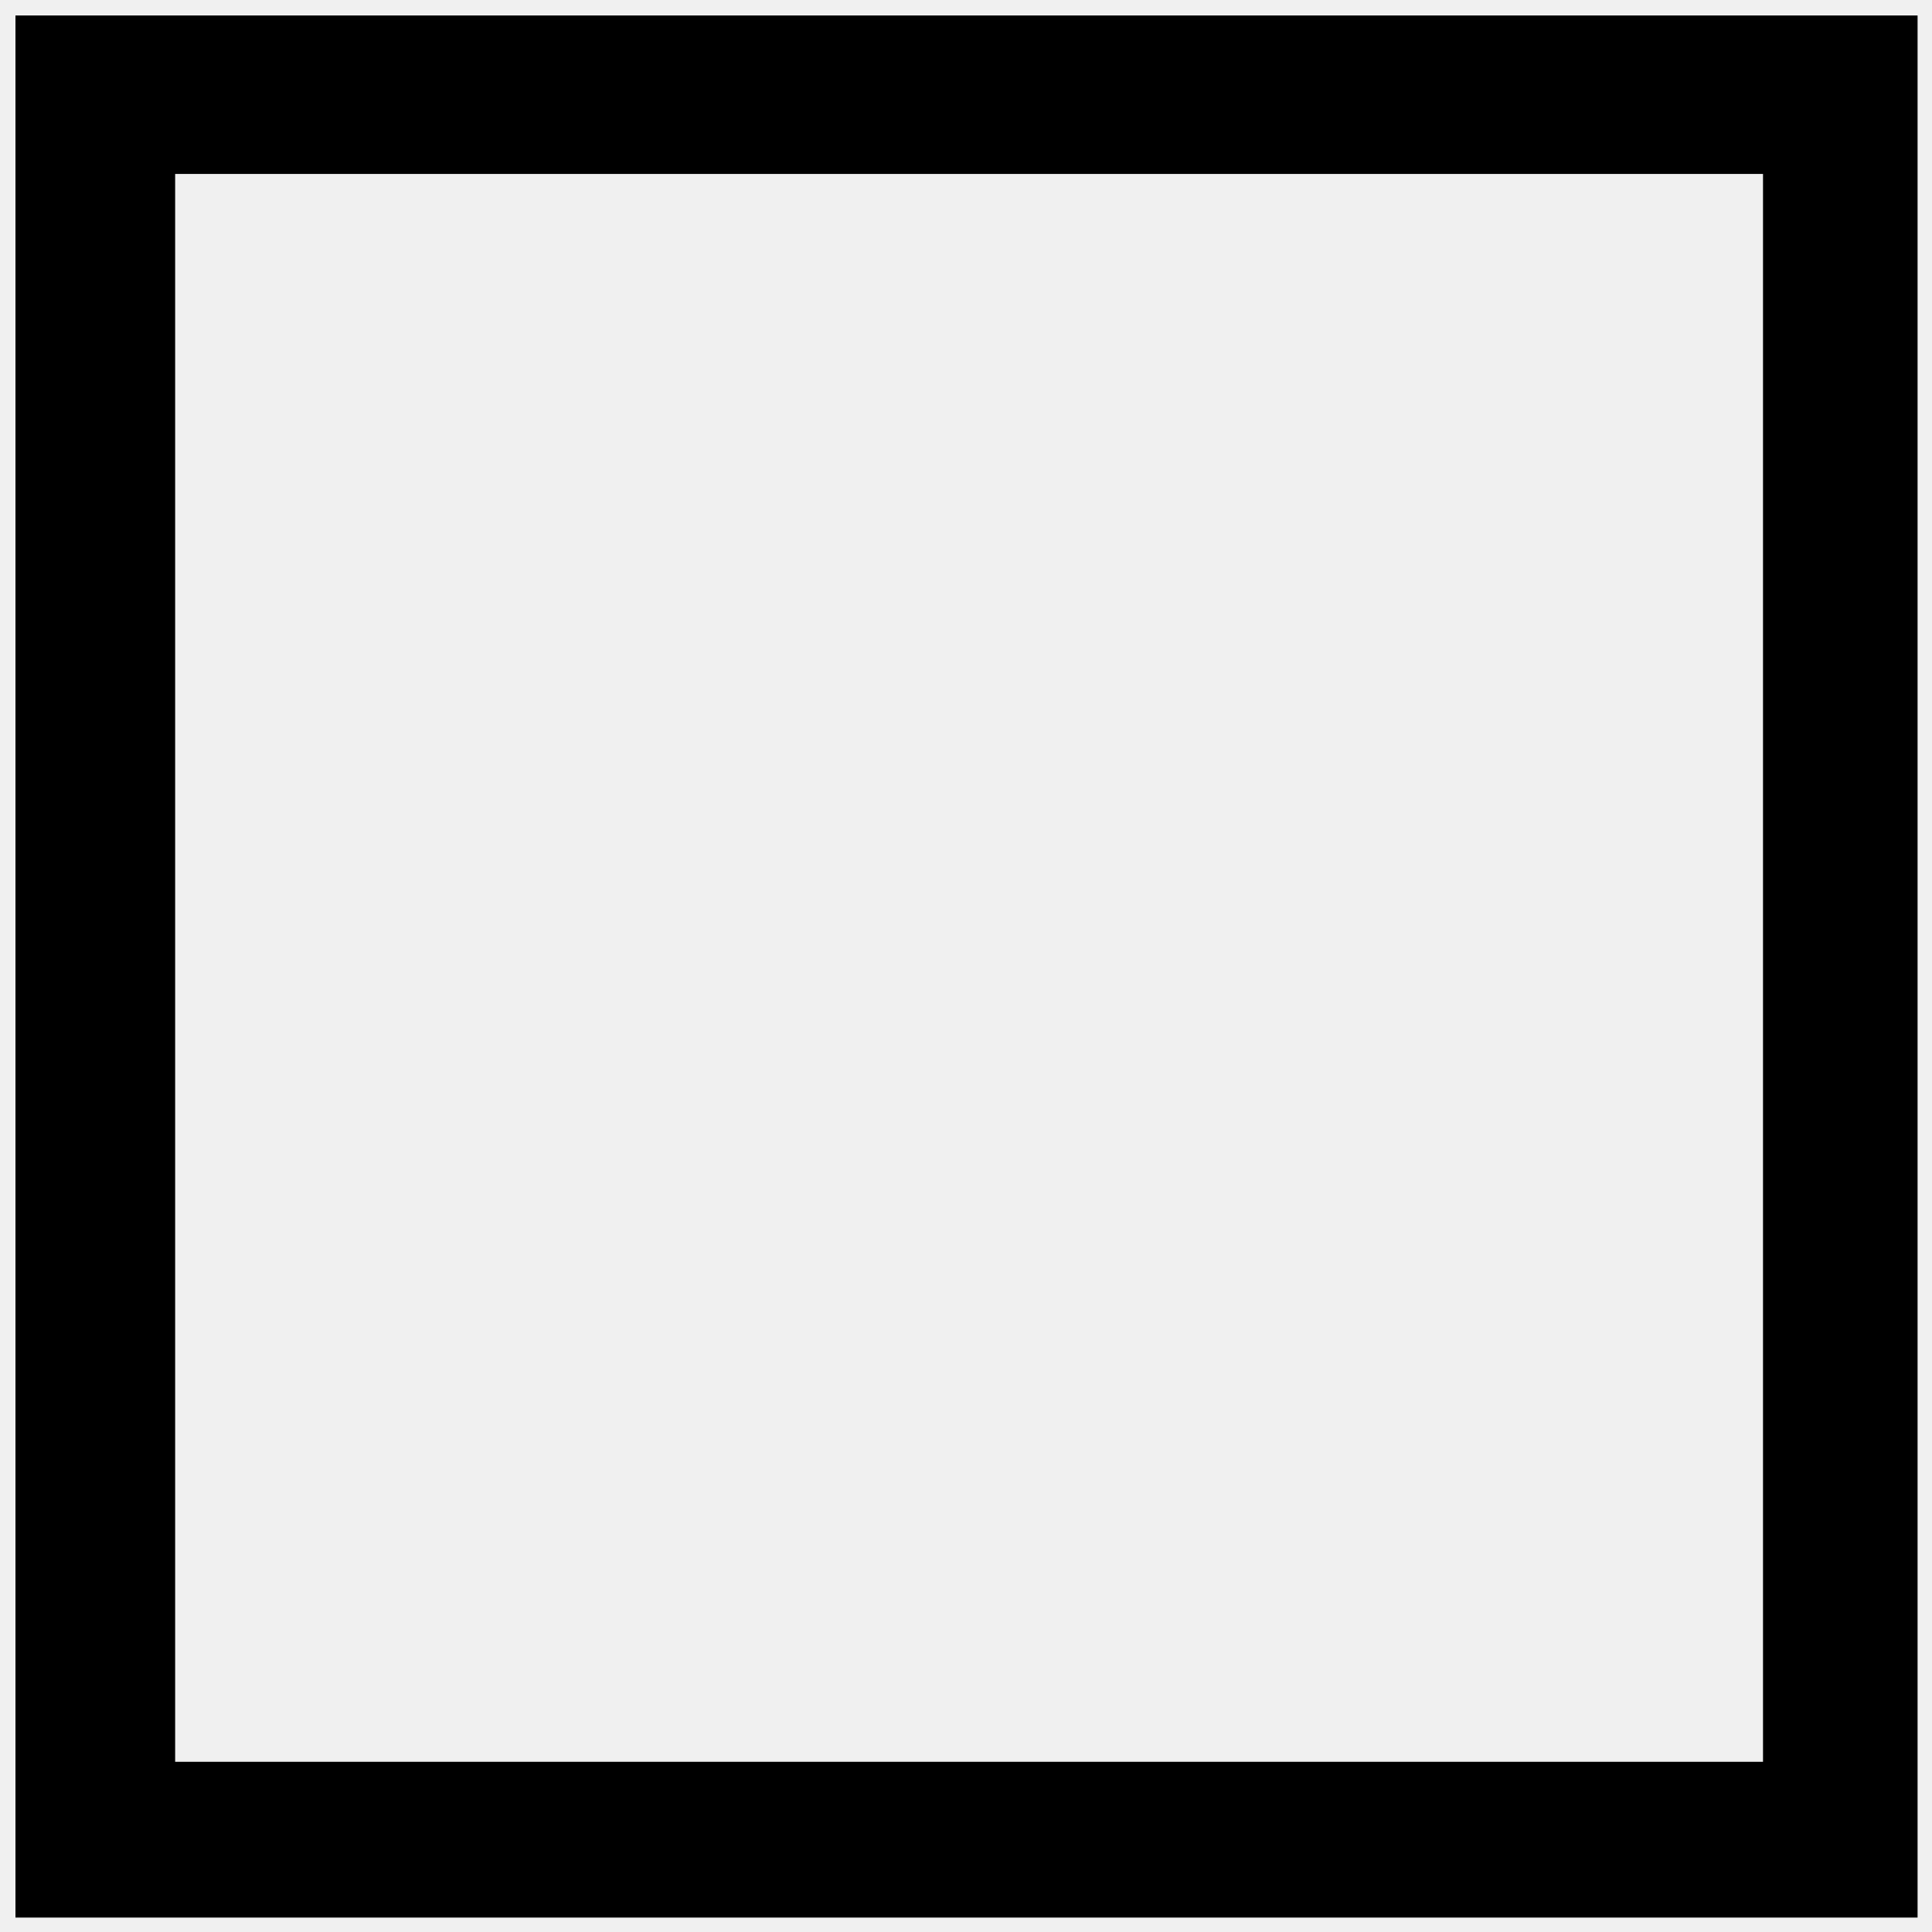
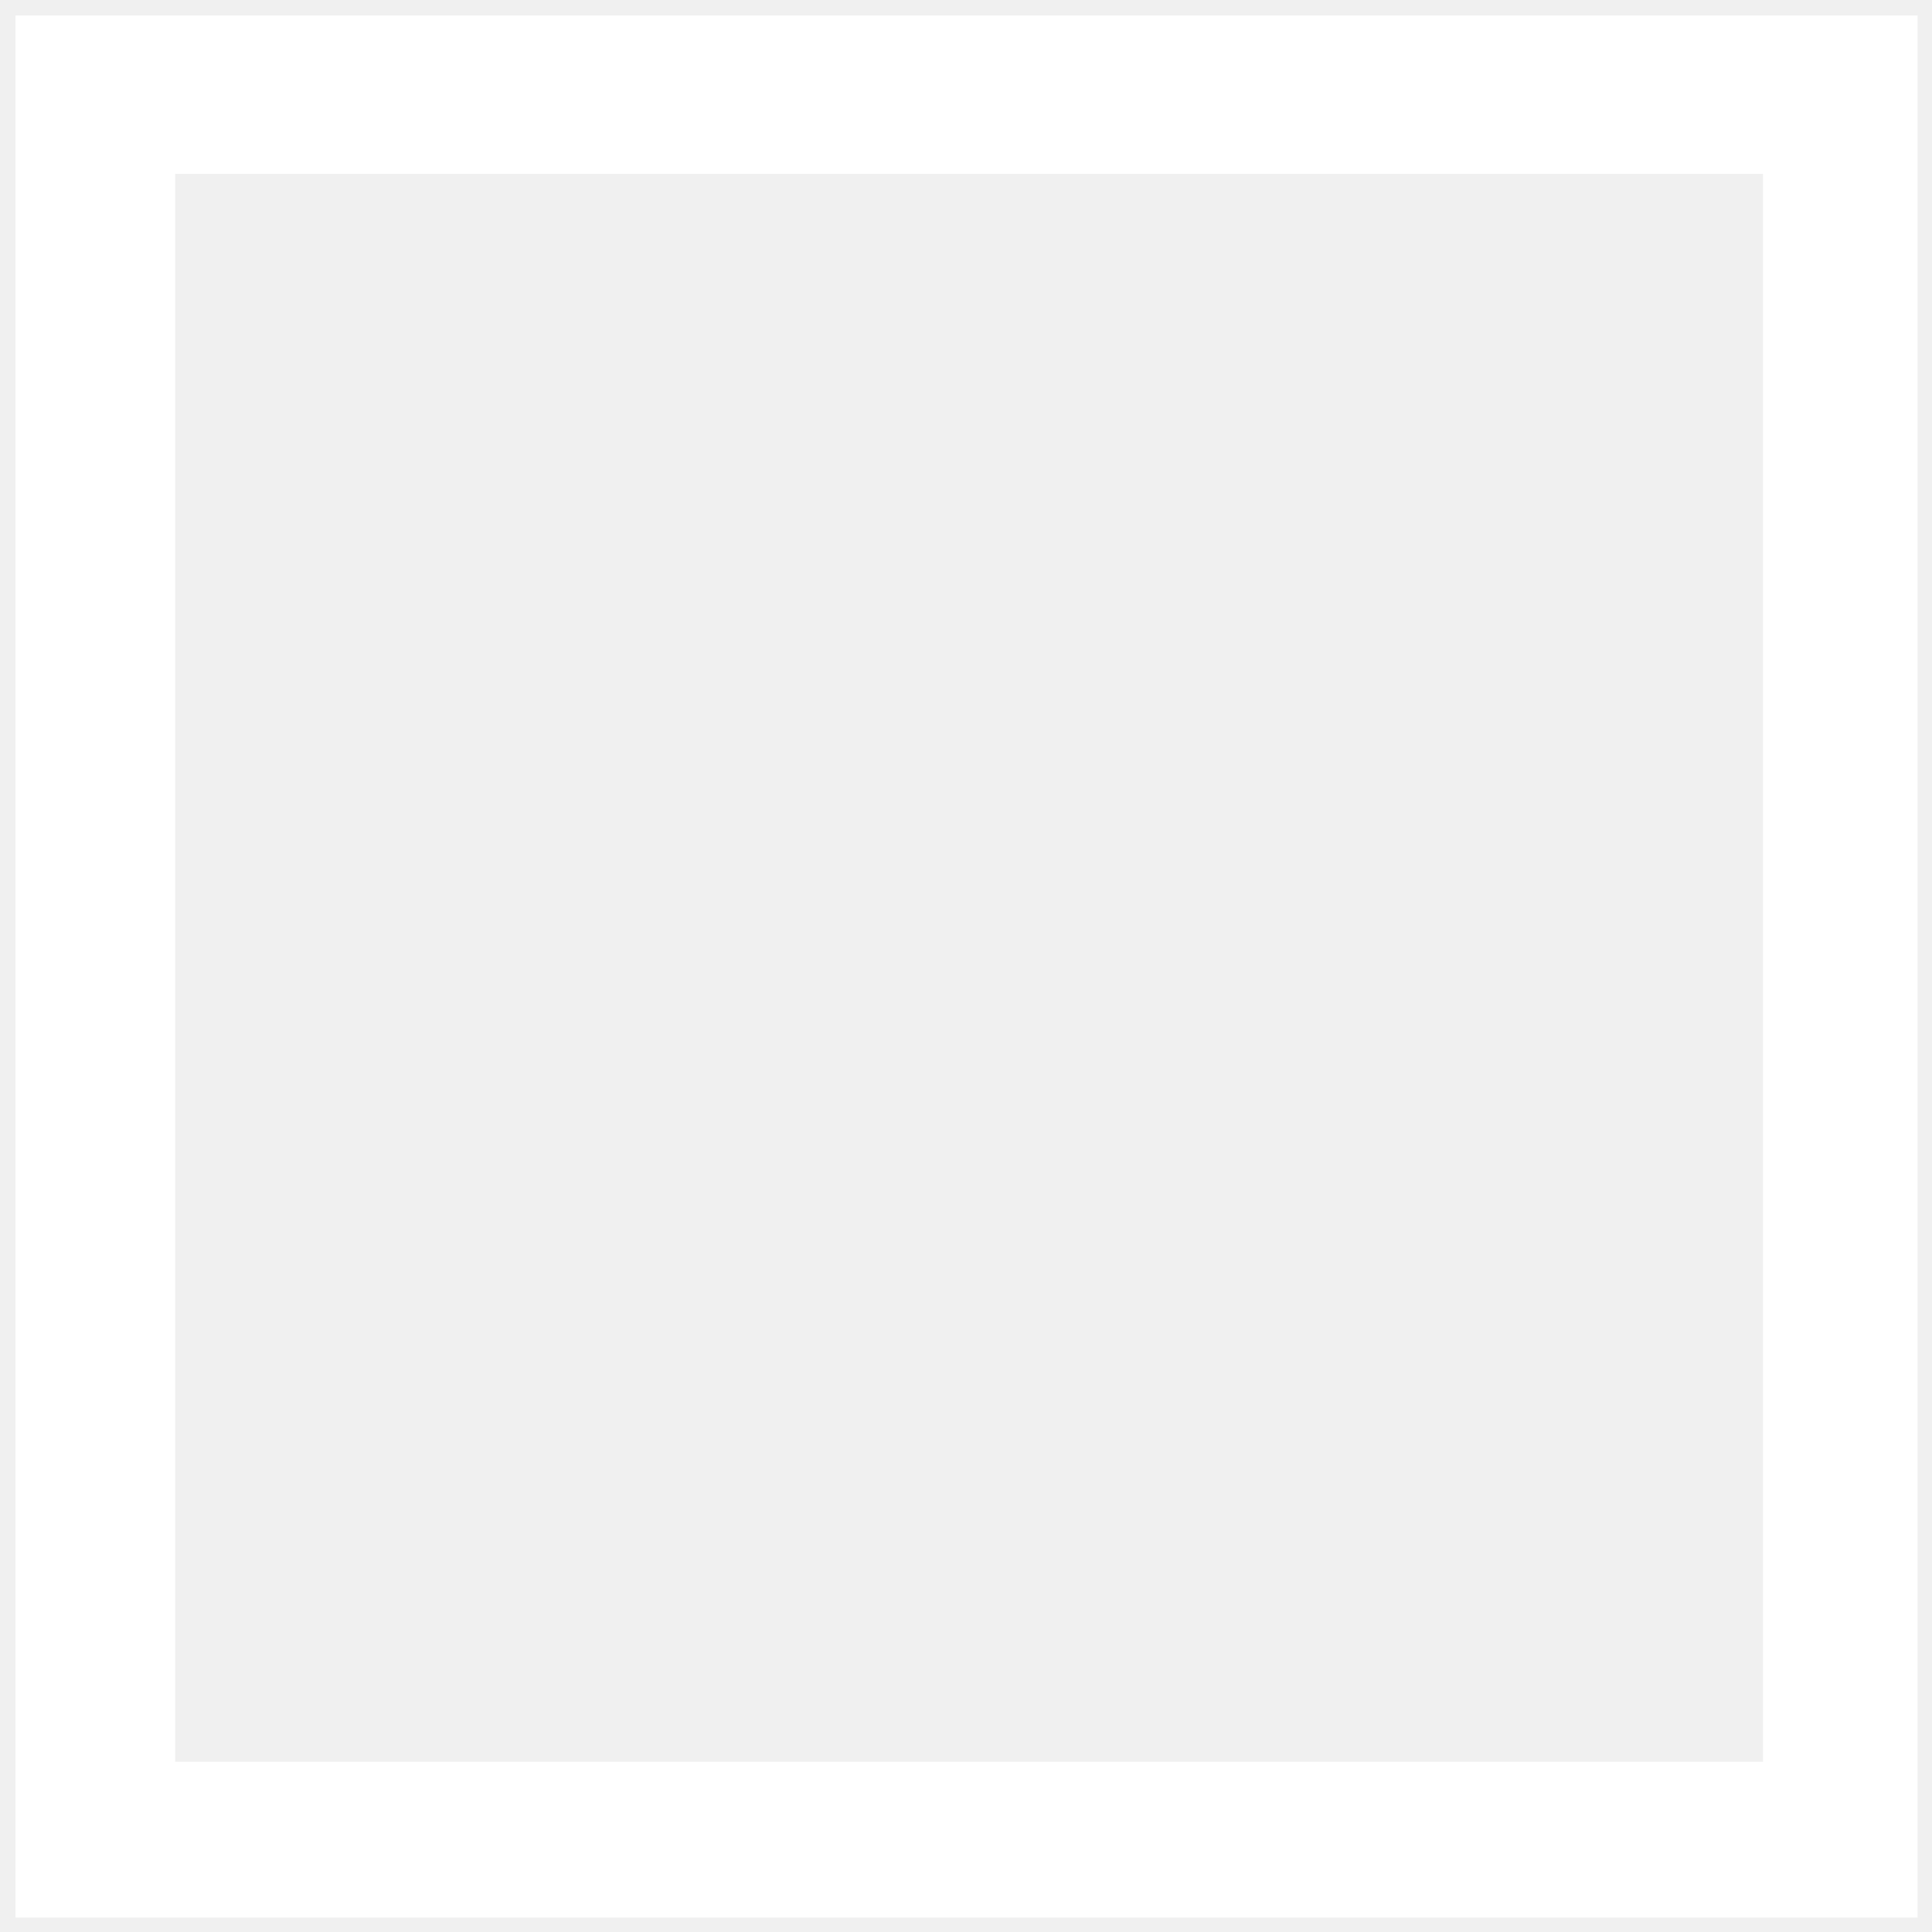
<svg xmlns="http://www.w3.org/2000/svg" width="500" height="500" viewBox="0 0 500 500" fill="none">
-   <g clip-path="url(#clip0_1_766)">
-     <mask id="mask0_1_766" style="mask-type:luminance" maskUnits="userSpaceOnUse" x="0" y="0" width="500" height="500">
+   <g clip-path="url(#clip0_19_4139)">
+     <mask id="mask0_19_4139" style="mask-type:luminance" maskUnits="userSpaceOnUse" x="0" y="0" width="500" height="500">
      <path d="M500 0H0V500H500V0Z" fill="white" />
    </mask>
-     <g mask="url(#mask0_1_766)">
-       <path d="M496.266 496.265H4V4H496.266V496.265ZM456.266 45.016H45.328V455.953H456.266V45.016Z" fill="black" />
+     <g mask="url(#mask0_19_4139)">
+       <path d="M496.266 496.265H4V4H496.266V496.265ZM456.266 45.016H45.328V455.953H456.266V45.016Z" fill="white" />
    </g>
  </g>
  <defs>
-     <clipPath id="clip0_1_766">
+     <clipPath id="clip0_19_4139">
      <rect width="500" height="500" fill="white" />
    </clipPath>
  </defs>
</svg>
